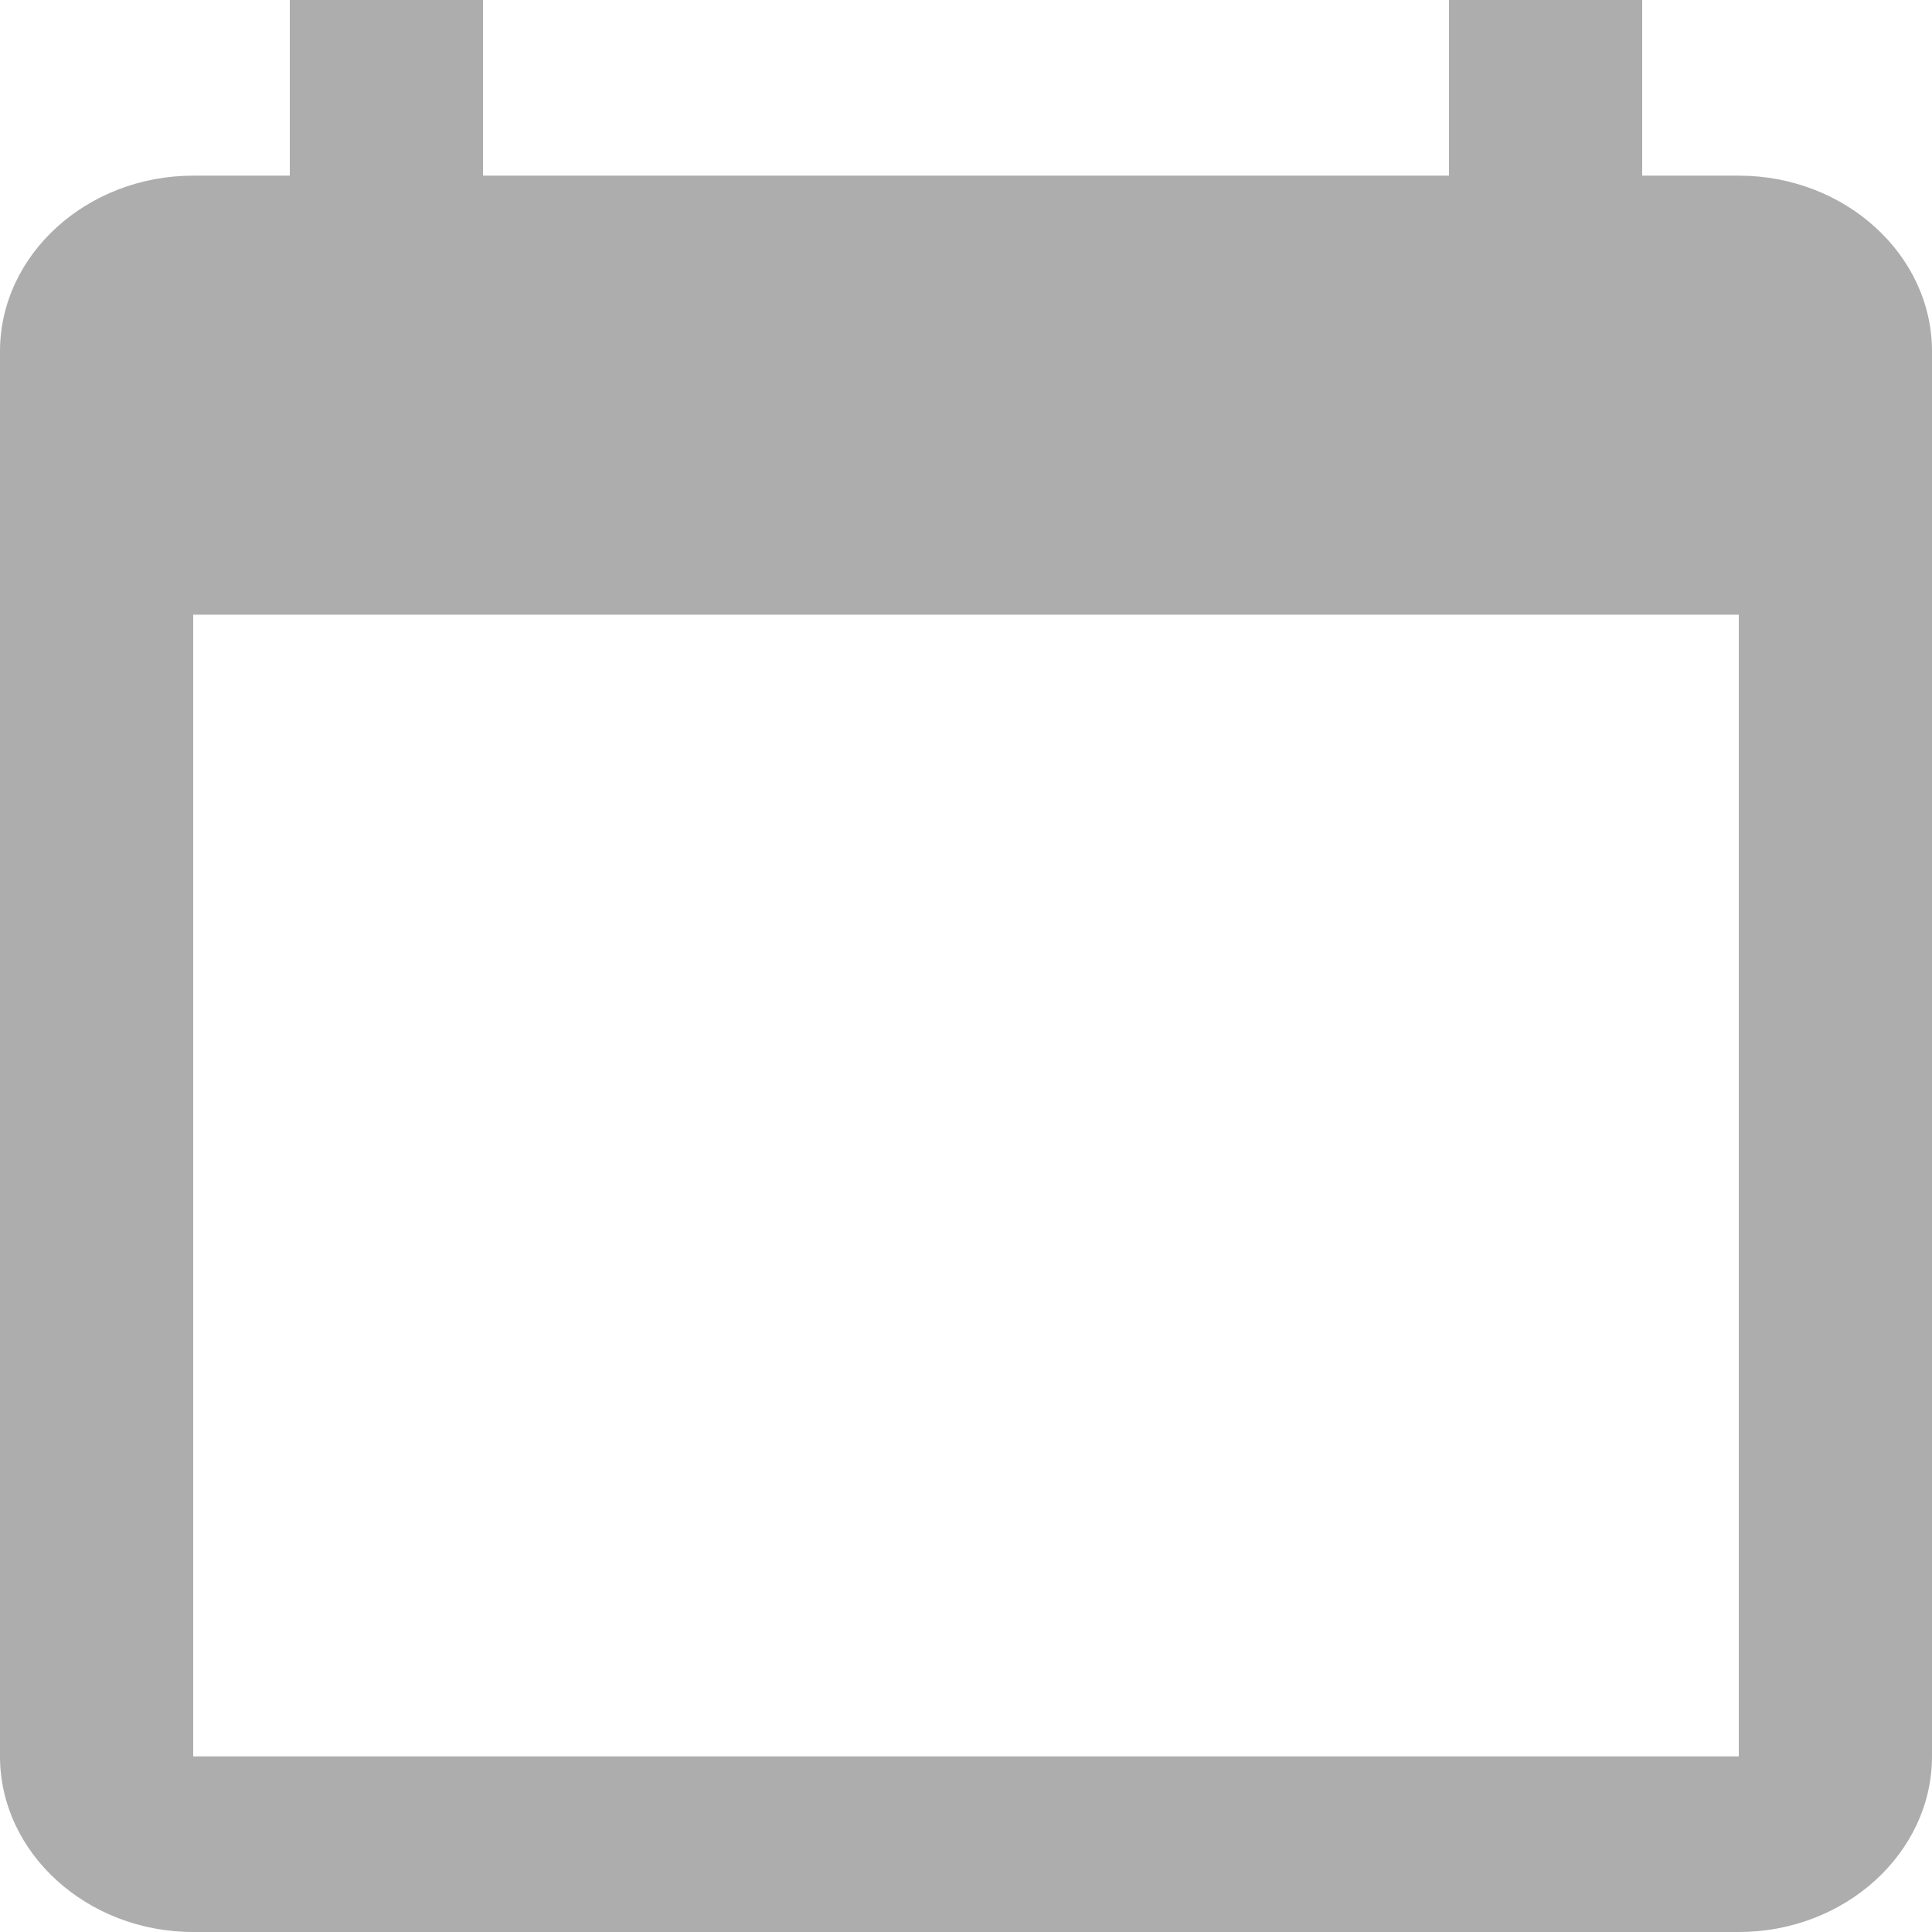
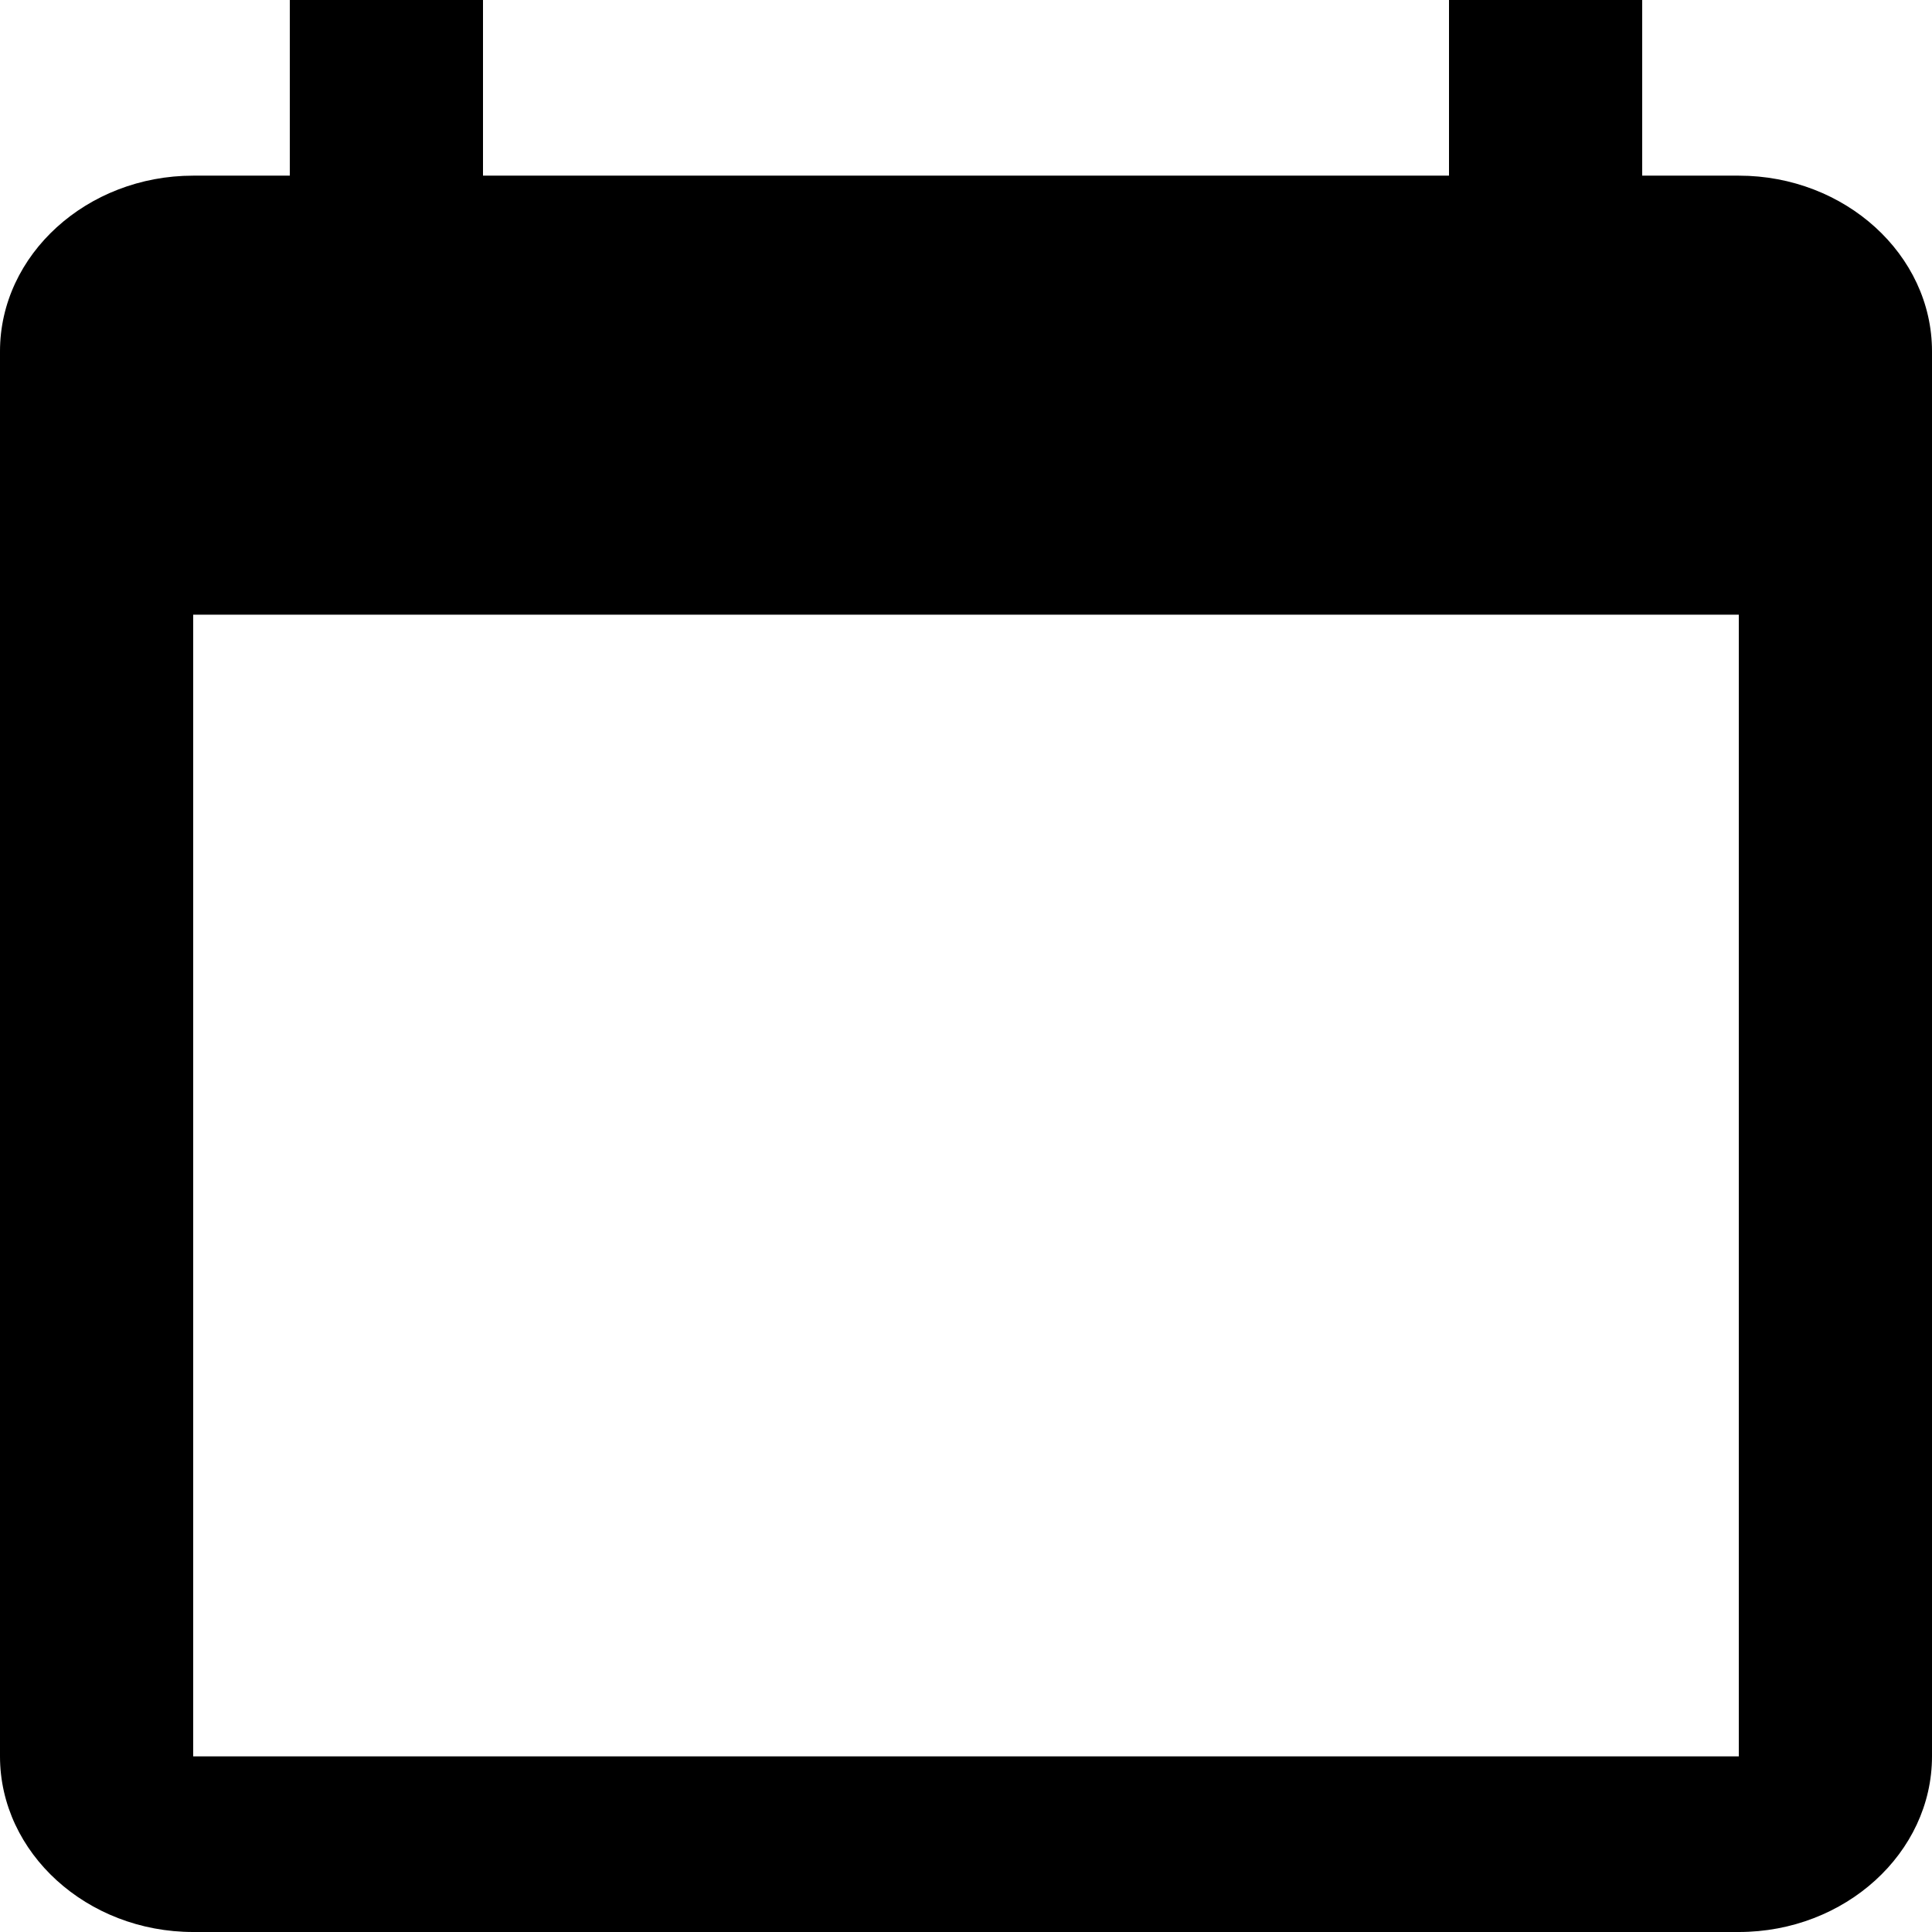
- <svg xmlns="http://www.w3.org/2000/svg" width="24" height="24" viewBox="0 0 24 24" fill="none">
-   <path d="M21.6 2.182H20.4V0H18V2.182H6V0H3.6V2.182H2.4C1.08 2.182 0 3.164 0 4.364V21.818C0 23.018 1.08 24 2.4 24H21.6C22.92 24 24 23.018 24 21.818V4.364C24 3.164 22.92 2.182 21.6 2.182ZM21.6 21.818H2.4V7.636H21.6V21.818Z" fill="#ADADAD" />
+ <svg xmlns="http://www.w3.org/2000/svg" class="footer__month" width="24" height="24" viewBox="0 0 24 24">
+   <path d="M21.6 2.182H20.4V0H18V2.182H6V0H3.6V2.182H2.4C1.08 2.182 0 3.164 0 4.364V21.818C0 23.018 1.08 24 2.4 24H21.6C22.92 24 24 23.018 24 21.818V4.364C24 3.164 22.92 2.182 21.6 2.182ZM21.6 21.818H2.4V7.636H21.6V21.818Z" />
</svg>
